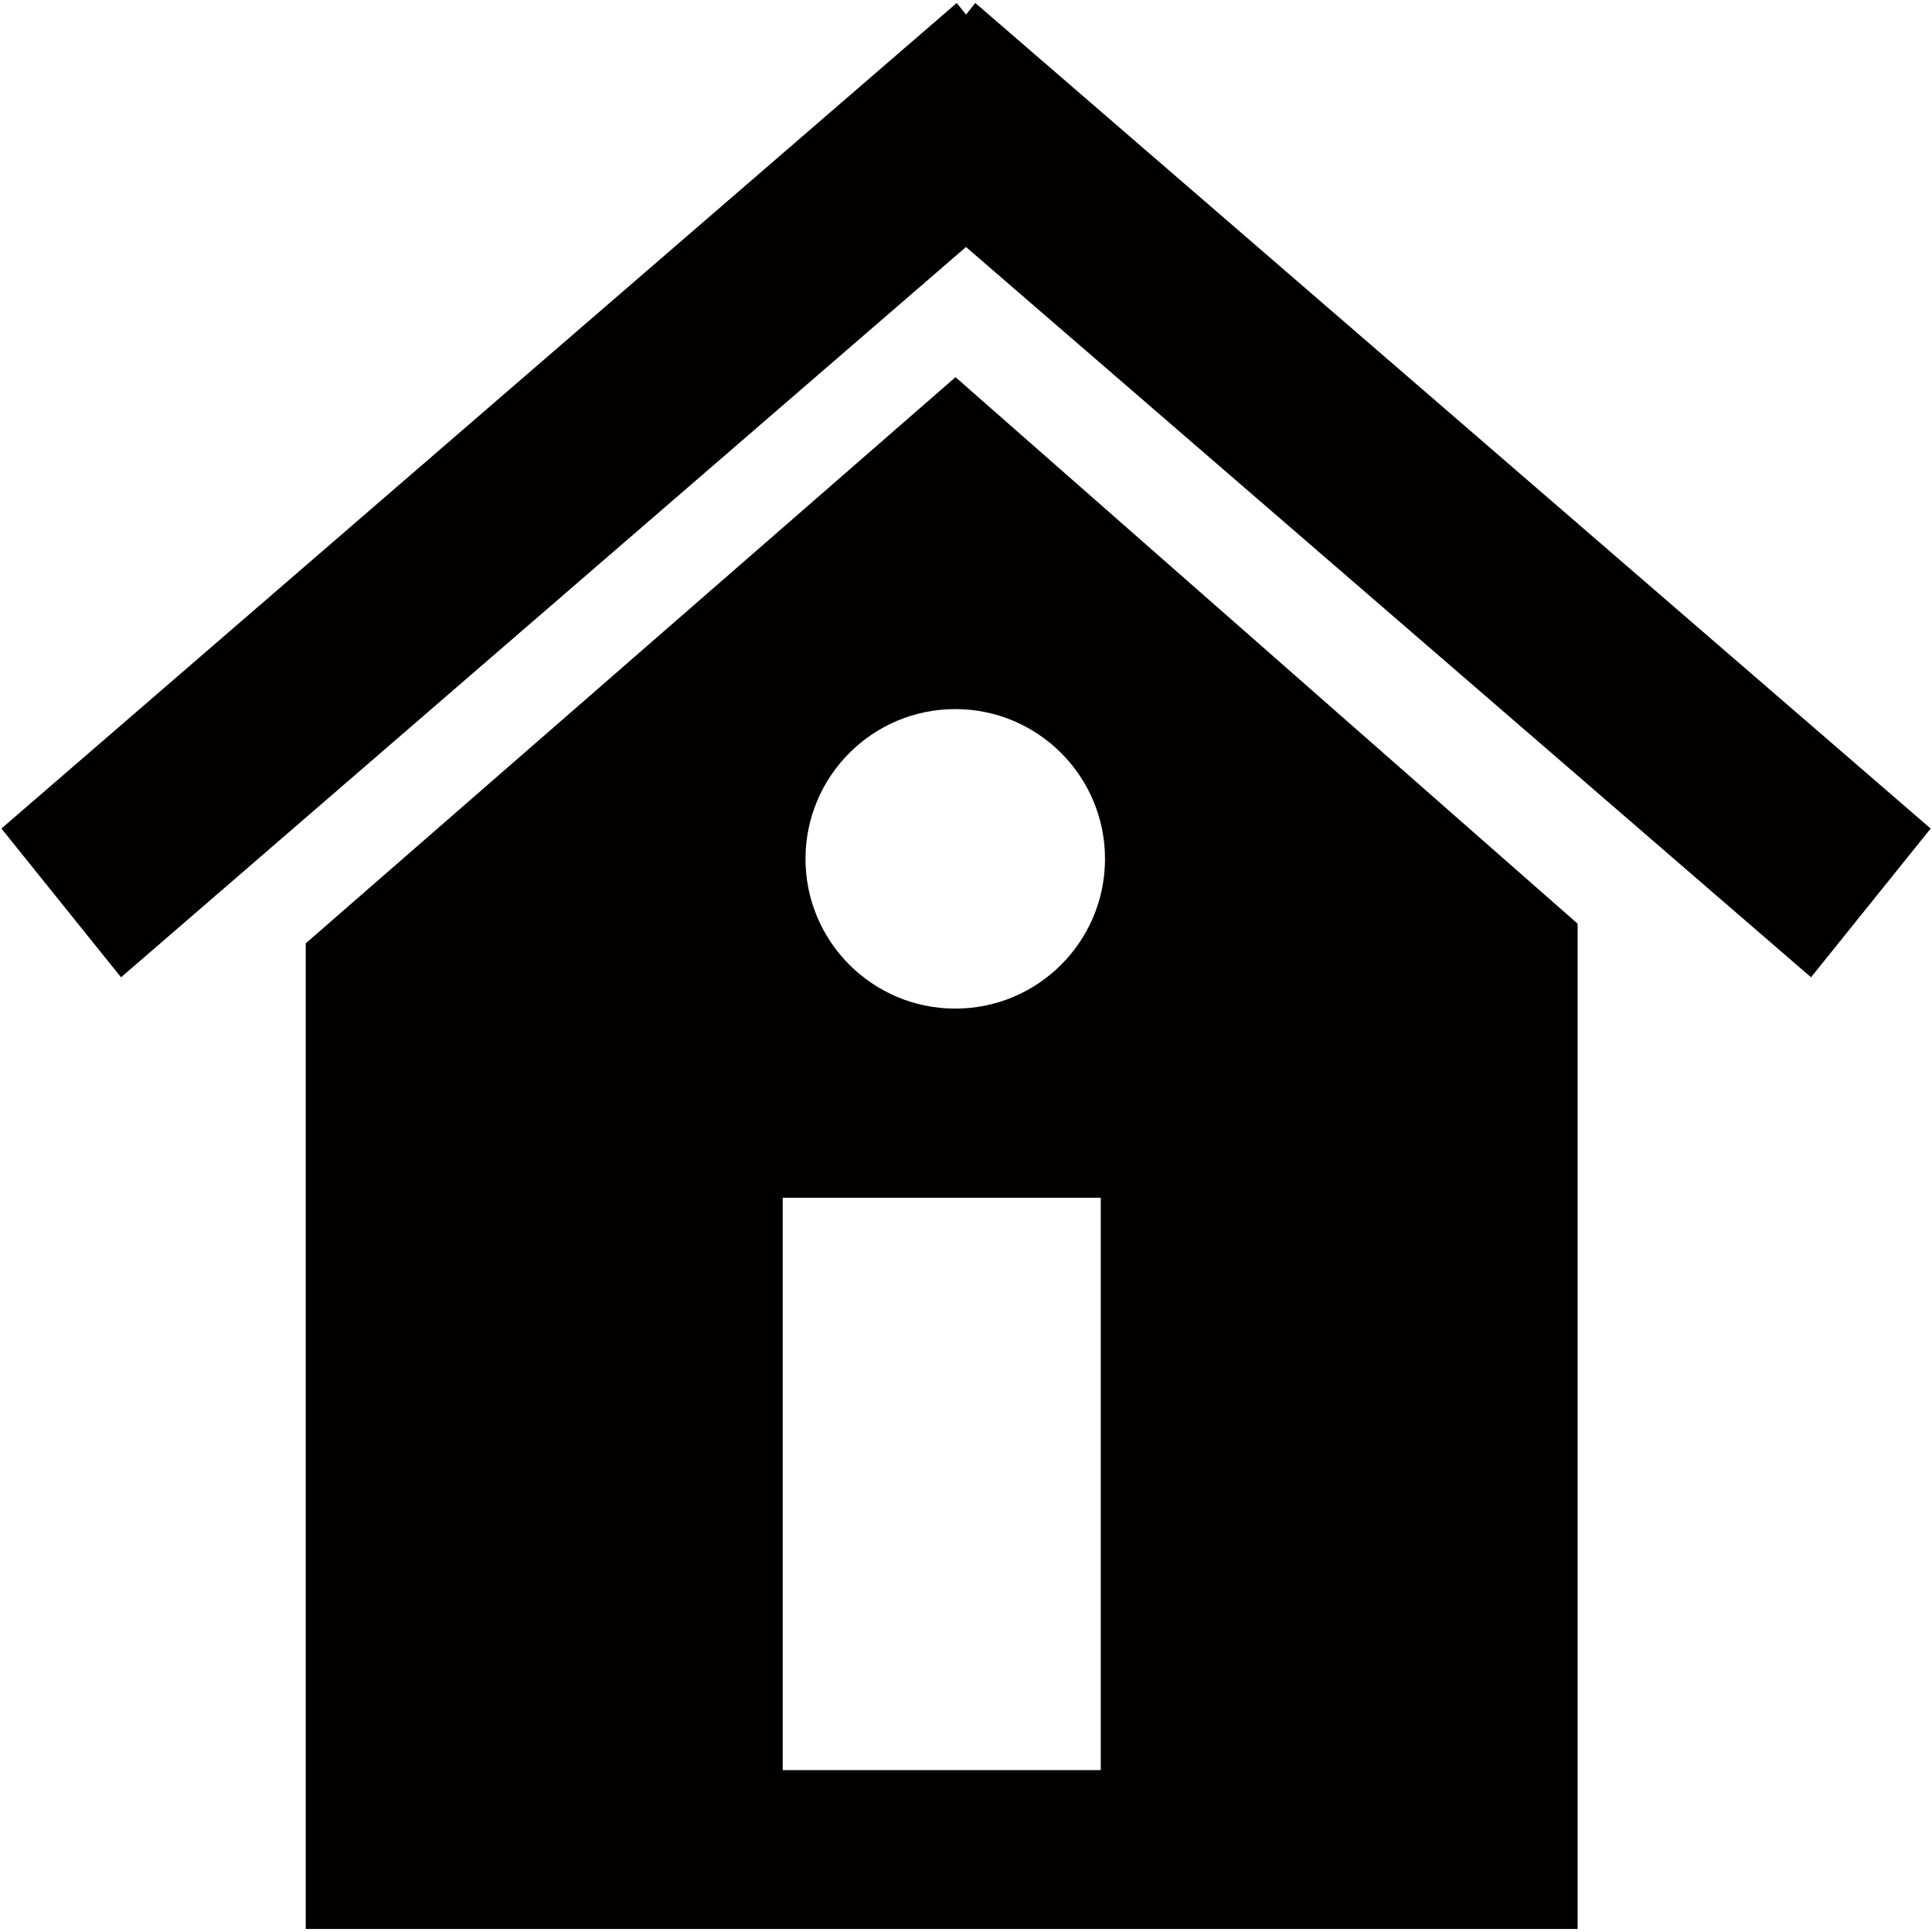
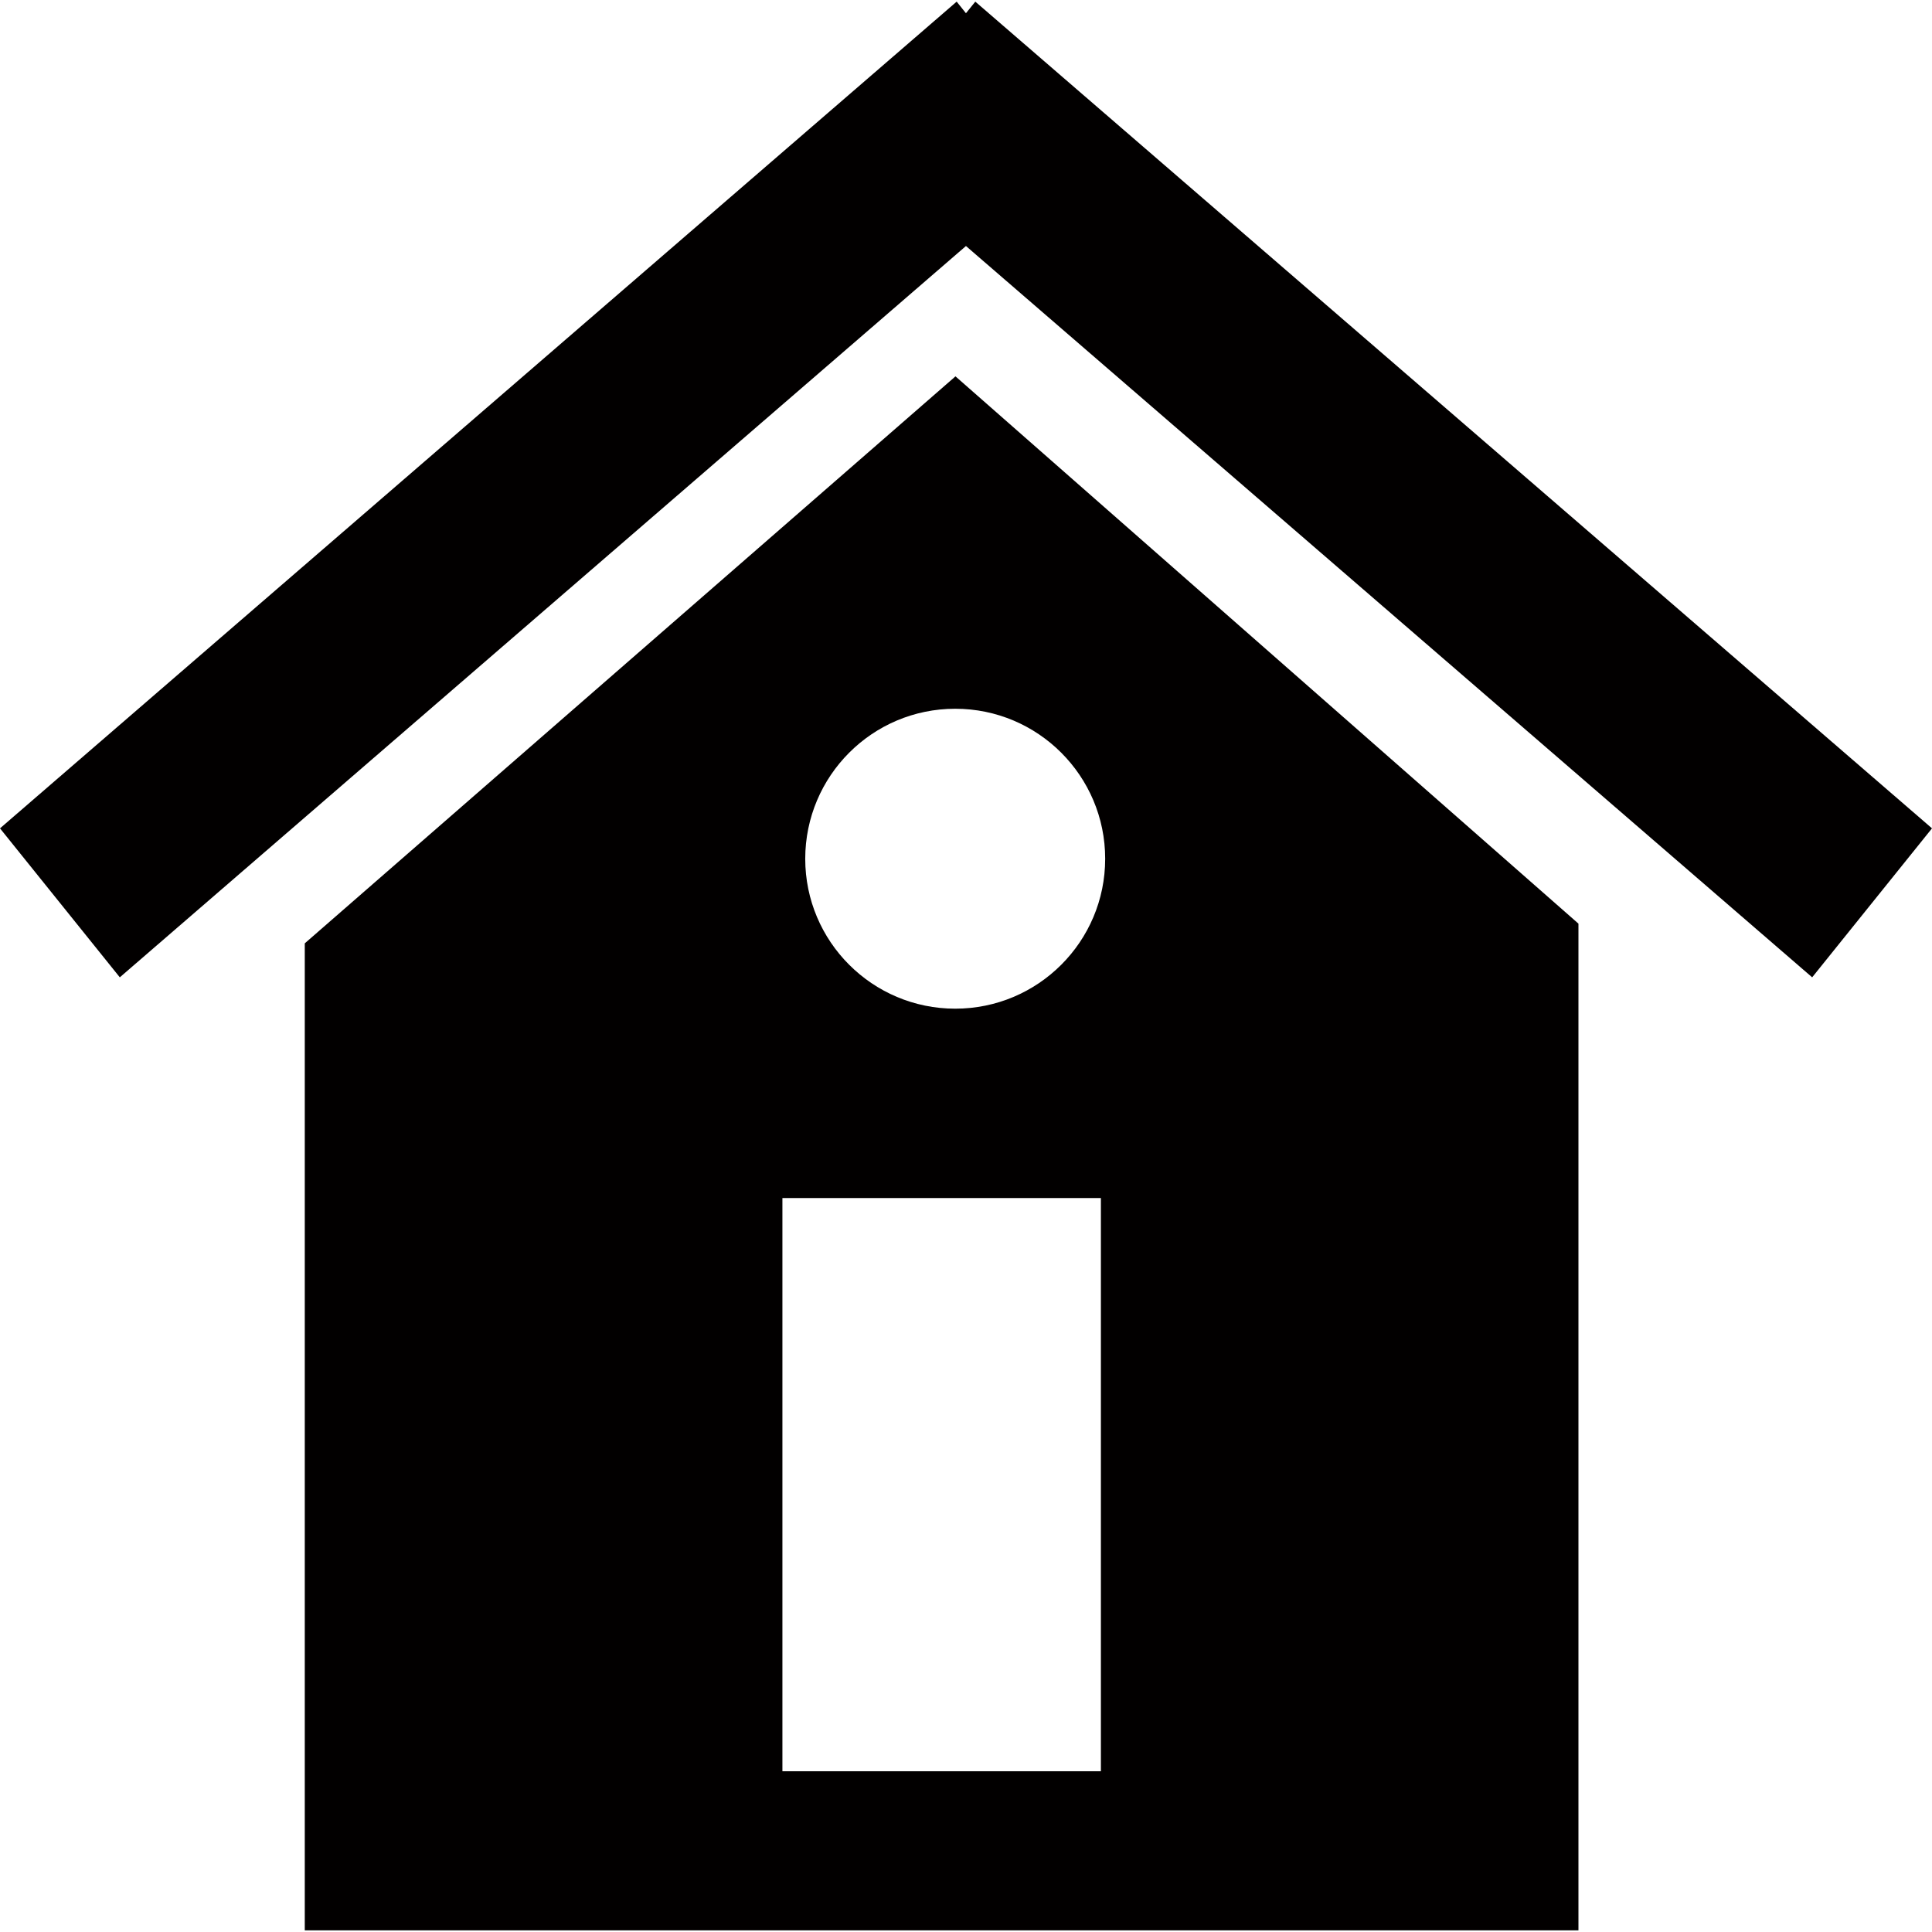
- <svg xmlns="http://www.w3.org/2000/svg" version="1.1" id="Capa_1" x="0px" y="0px" width="40px" height="40px" viewBox="-5 -5 40 40" enable-background="new -5 -5 40 40" xml:space="preserve">
+ <svg xmlns="http://www.w3.org/2000/svg" version="1.1" id="Capa_1" x="0px" y="0px" width="80px" height="80px" viewBox="-20 -20 80 80" enable-background="new -20 -20 80 80" xml:space="preserve">
  <g>
-     <polygon fill="#020000" points="34.972,12.154 15.193,-4.938 15,-4.698 14.808,-4.938 -4.971,12.154 -2.494,15.234 15,0.114    32.495,15.234  " />
-     <path fill="#020000" d="M14.783,2.809L1.33,14.531l0,0v20.406h26.333V14.124L14.783,2.809z M14.778,9.681   c1.711,0,3.1,1.39,3.1,3.101c0,1.712-1.389,3.1-3.1,3.1c-1.712,0-3.101-1.388-3.101-3.1C11.678,11.07,13.065,9.681,14.778,9.681z    M17.79,31.648h-6.585V19.798h6.585V31.648z" />
+     <polygon fill="#020000" points="60,14.3 20.385,-19.932 19.998,-19.452 19.614,-19.932 -20,14.3 -15.039,20.469 19.998,-9.813    55.038,20.469  " />
+     <path fill="#020000" d="M19.564-4.416L-7.38,19.062l0,0v40.87h52.74V18.246L19.564-4.416z M19.554,9.348   c3.428,0,6.209,2.783,6.209,6.211c0,3.429-2.781,6.208-6.209,6.208c-3.429,0-6.211-2.779-6.211-6.208   C13.346,12.129,16.123,9.348,19.554,9.348z M25.586,53.344H12.398V29.609h13.188V53.344z" />
  </g>
</svg>
